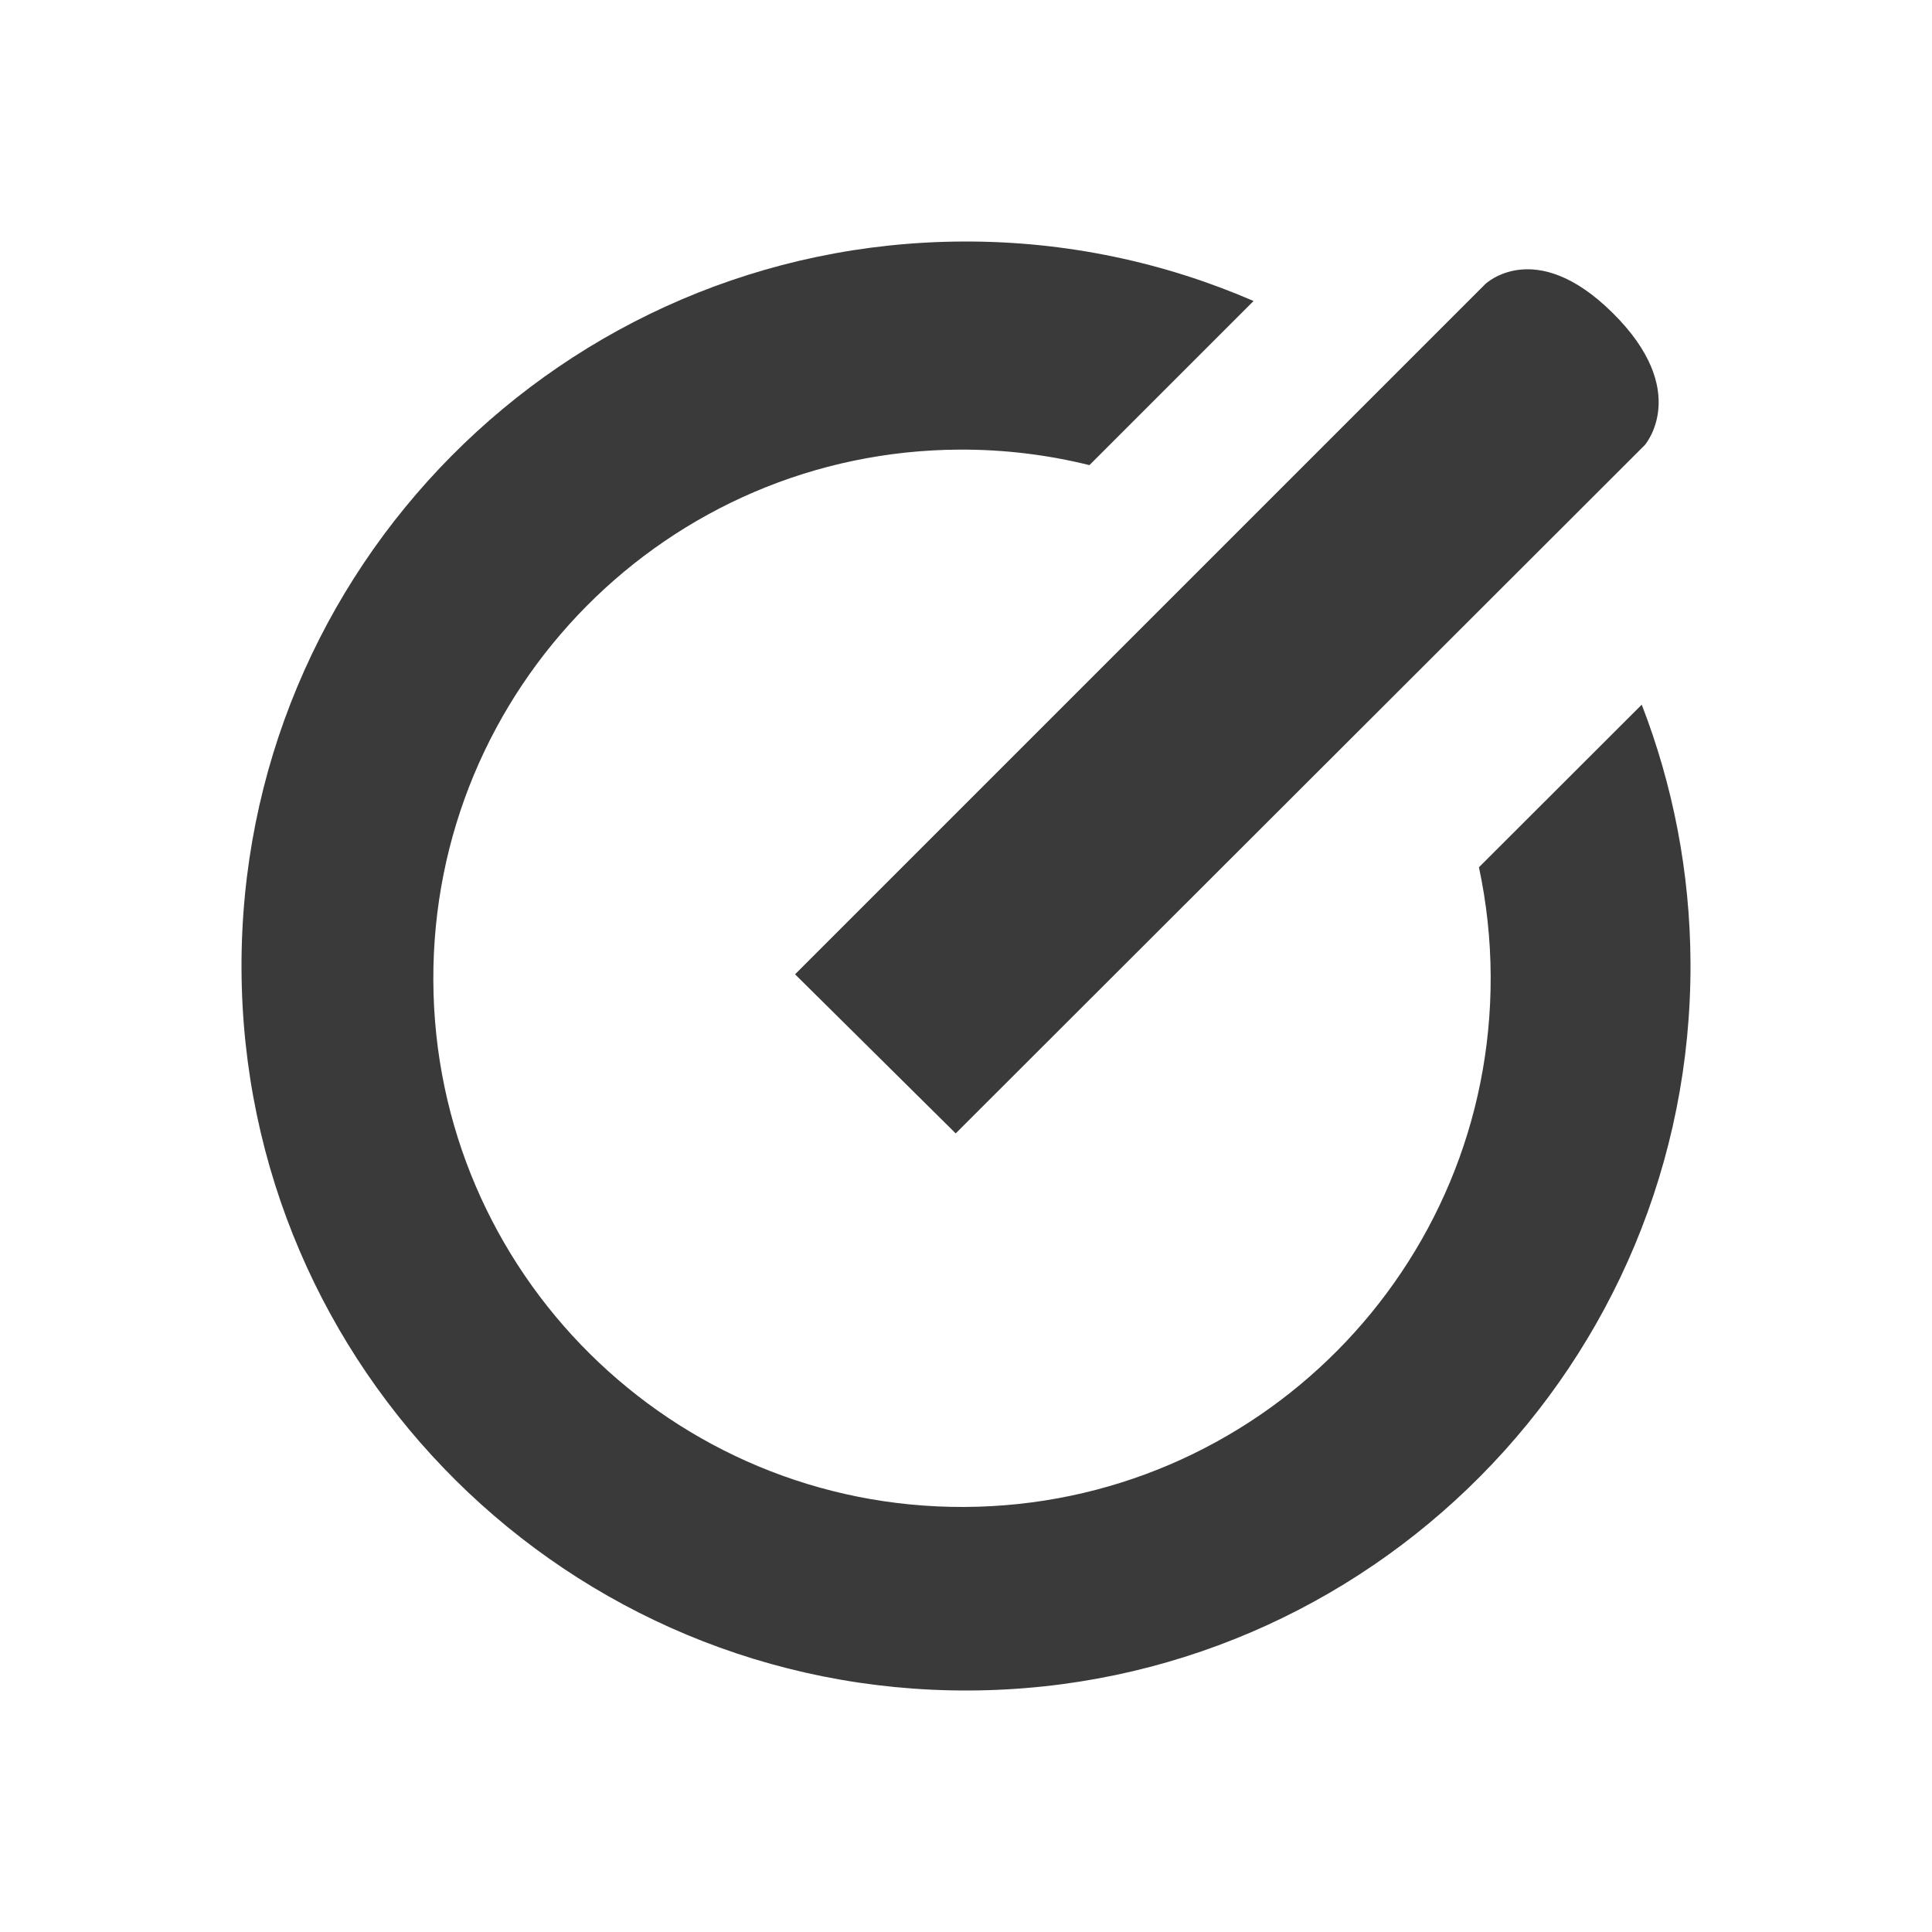
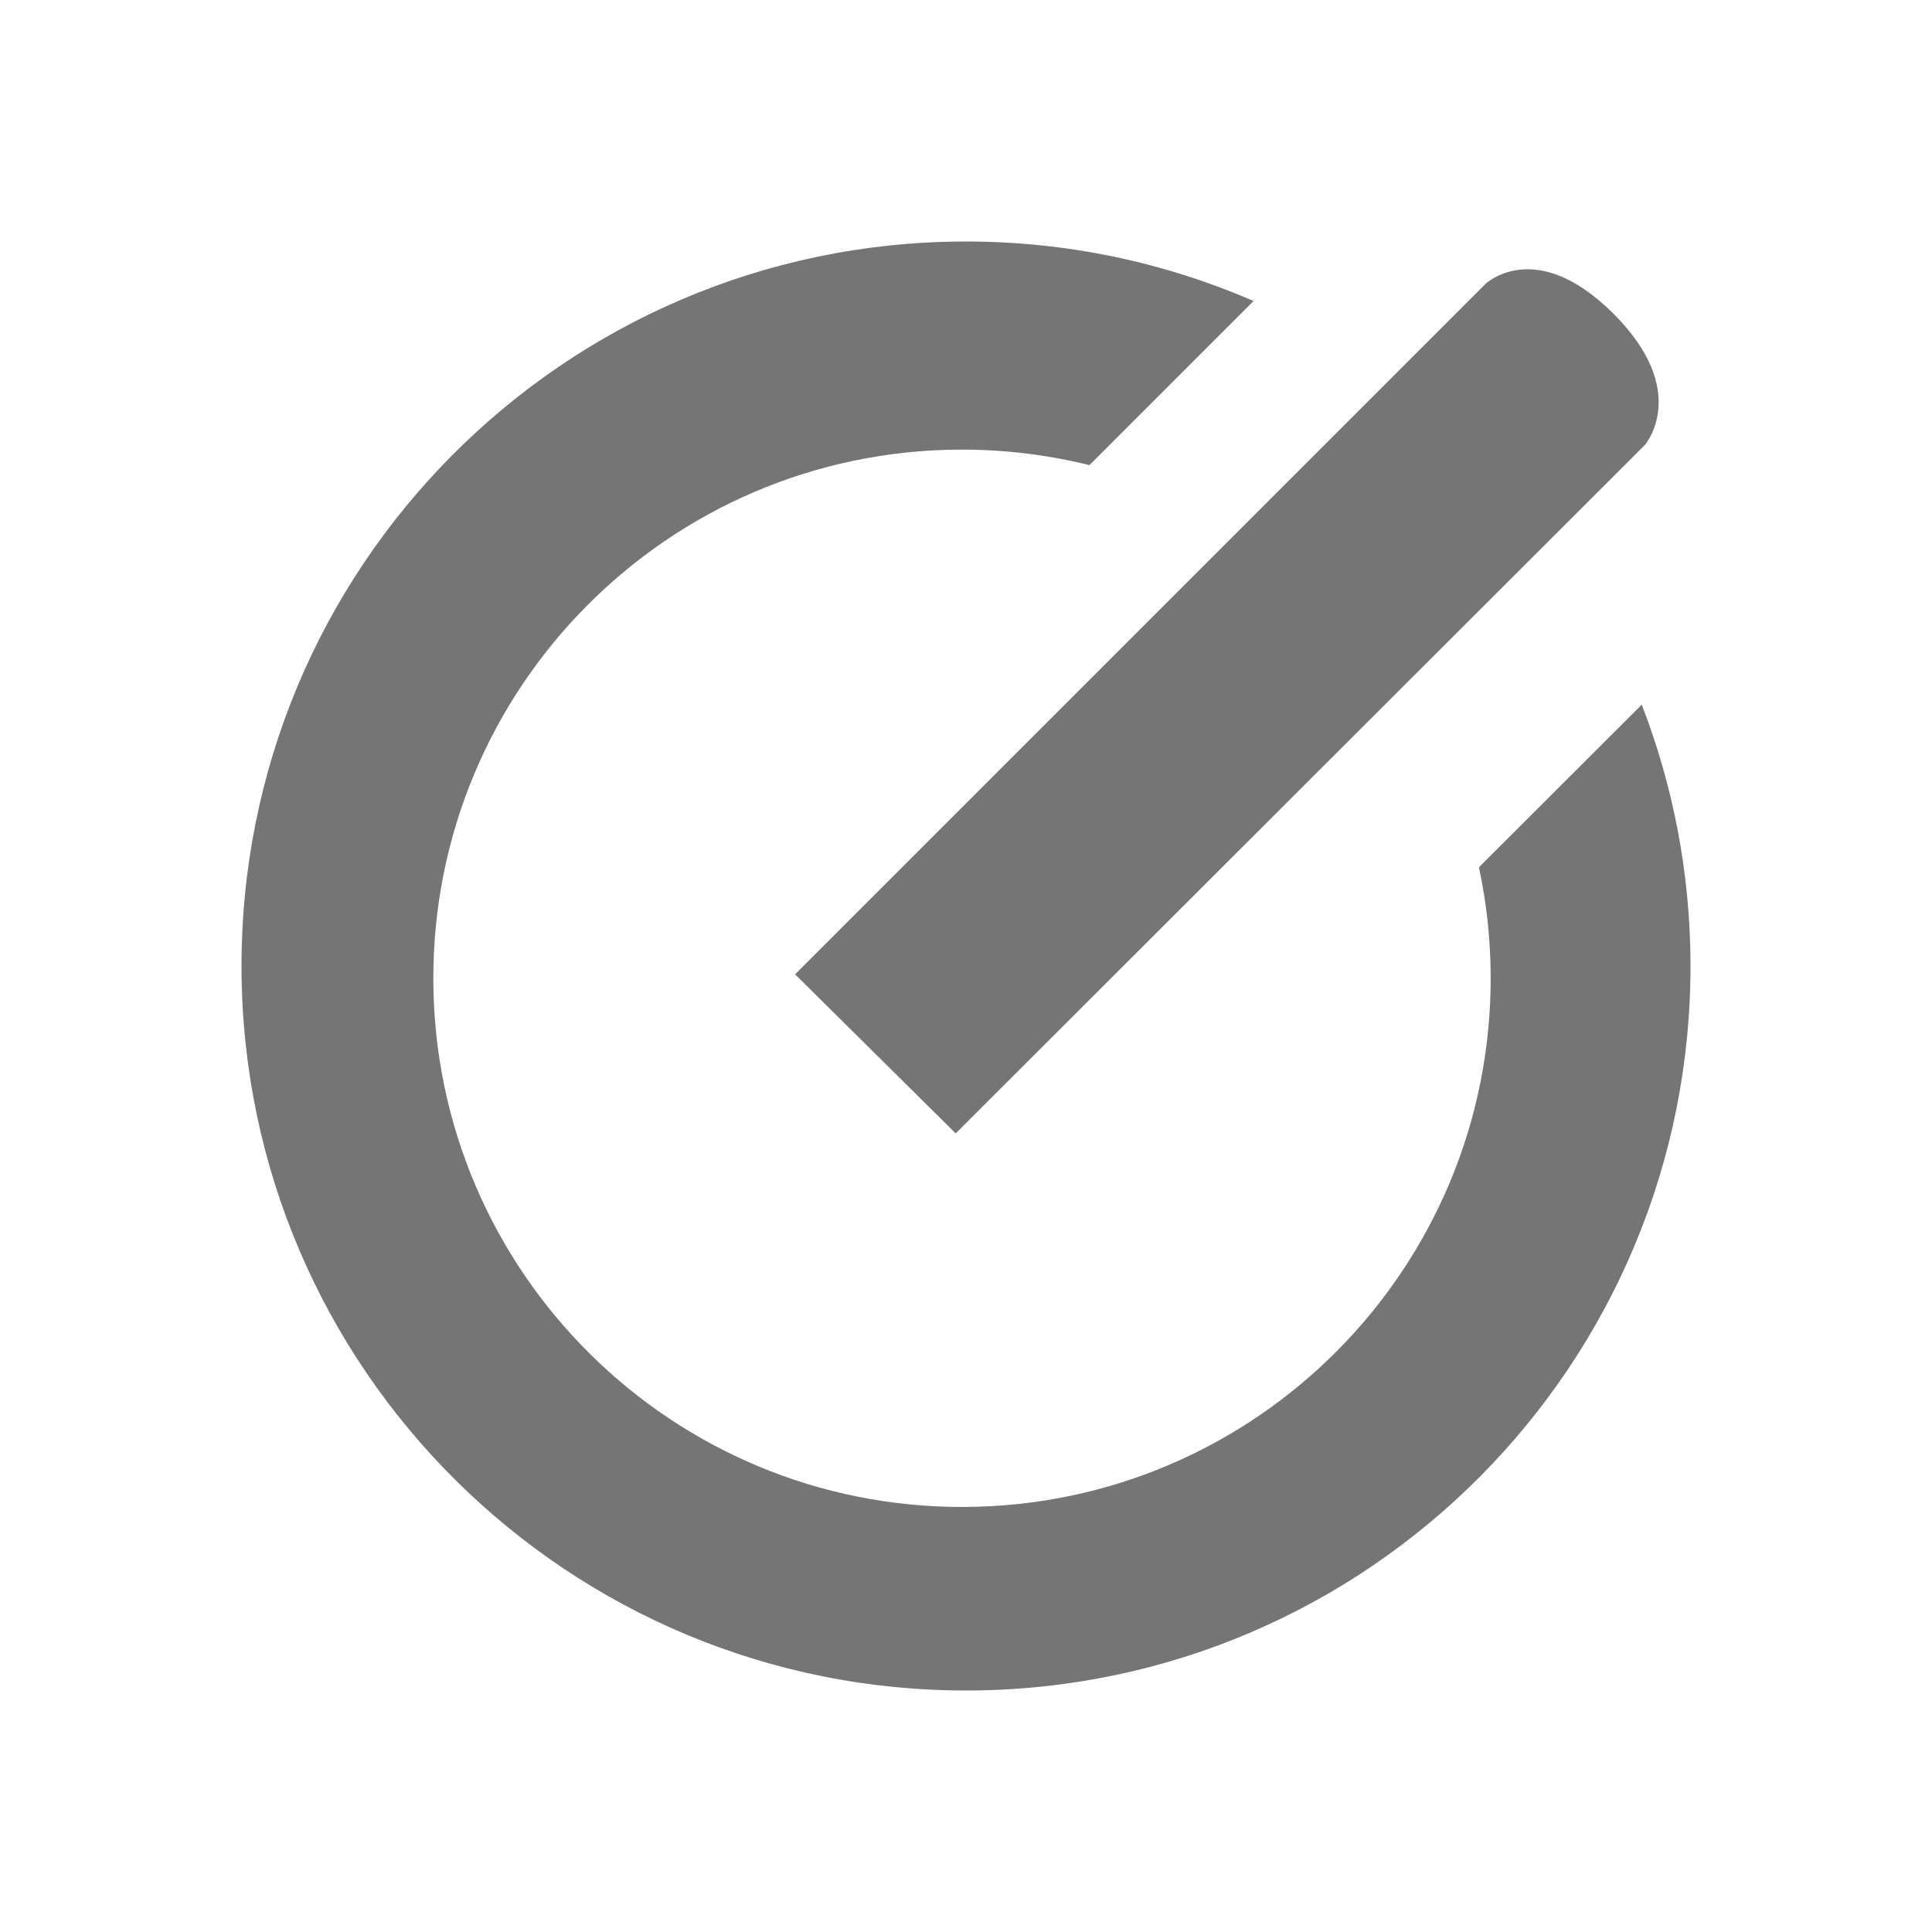
<svg xmlns="http://www.w3.org/2000/svg" viewBox="0 0 682.667 682.667" id="svg4136" version="1.1">
  <defs id="defs4138">
    <clipPath id="a">
      <path d="M0 512h512V0H0z" id="path4141" />
    </clipPath>
  </defs>
-   <g clip-path="url(#a)" transform="matrix(1.33333 0 0 -1.33333 0 682.667)" id="g4145" style="fill:#3a3a3b;fill-opacity:1">
-     <path d="M393.624 436.724s13.138 12.65 33.62-7.522c21.163-20.84 8.643-35.148 8.643-35.148L253.27 211.64 210.7 253.8z" fill="#78c14f" fill-rule="evenodd" id="path4147" style="fill:#3a3a3b;fill-opacity:1" />
-     <path d="M391.935 282.168c1.99-9.306 3.068-18.95 3.11-28.845.317-77.377-62.15-140.36-139.527-140.68-77.377-.318-140.36 62.15-140.68 139.526-.318 77.376 62.15 140.36 139.527 140.68 11.845.047 23.348-1.39 34.346-4.113l43.498 43.497c-23.6 10.22-49.632 15.877-76.997 15.764-106.037-.436-191.644-86.75-191.208-192.788.436-106.037 86.75-191.644 192.79-191.208 106.036.436 191.643 86.75 191.207 192.788-.1 24.15-4.697 47.218-12.923 68.472z" fill="#78c14f" fill-rule="evenodd" id="path4149" style="fill:#3a3a3b;fill-opacity:1" />
+   <g clip-path="url(#a)" transform="matrix(1.33333 0 0 -1.33333 0 682.667)" id="g4145" style="fill:#757575;fill-opacity:1">
+     <path d="M393.624 436.724s13.138 12.65 33.62-7.522c21.163-20.84 8.643-35.148 8.643-35.148L253.27 211.64 210.7 253.8z" fill="#78c14f" fill-rule="evenodd" id="path4147" style="fill:#757575;fill-opacity:1" />
+     <path d="M391.935 282.168c1.99-9.306 3.068-18.95 3.11-28.845.317-77.377-62.15-140.36-139.527-140.68-77.377-.318-140.36 62.15-140.68 139.526-.318 77.376 62.15 140.36 139.527 140.68 11.845.047 23.348-1.39 34.346-4.113l43.498 43.497c-23.6 10.22-49.632 15.877-76.997 15.764-106.037-.436-191.644-86.75-191.208-192.788.436-106.037 86.75-191.644 192.79-191.208 106.036.436 191.643 86.75 191.207 192.788-.1 24.15-4.697 47.218-12.923 68.472z" fill="#78c14f" fill-rule="evenodd" id="path4149" style="fill:#757575;fill-opacity:1" />
  </g>
</svg>
